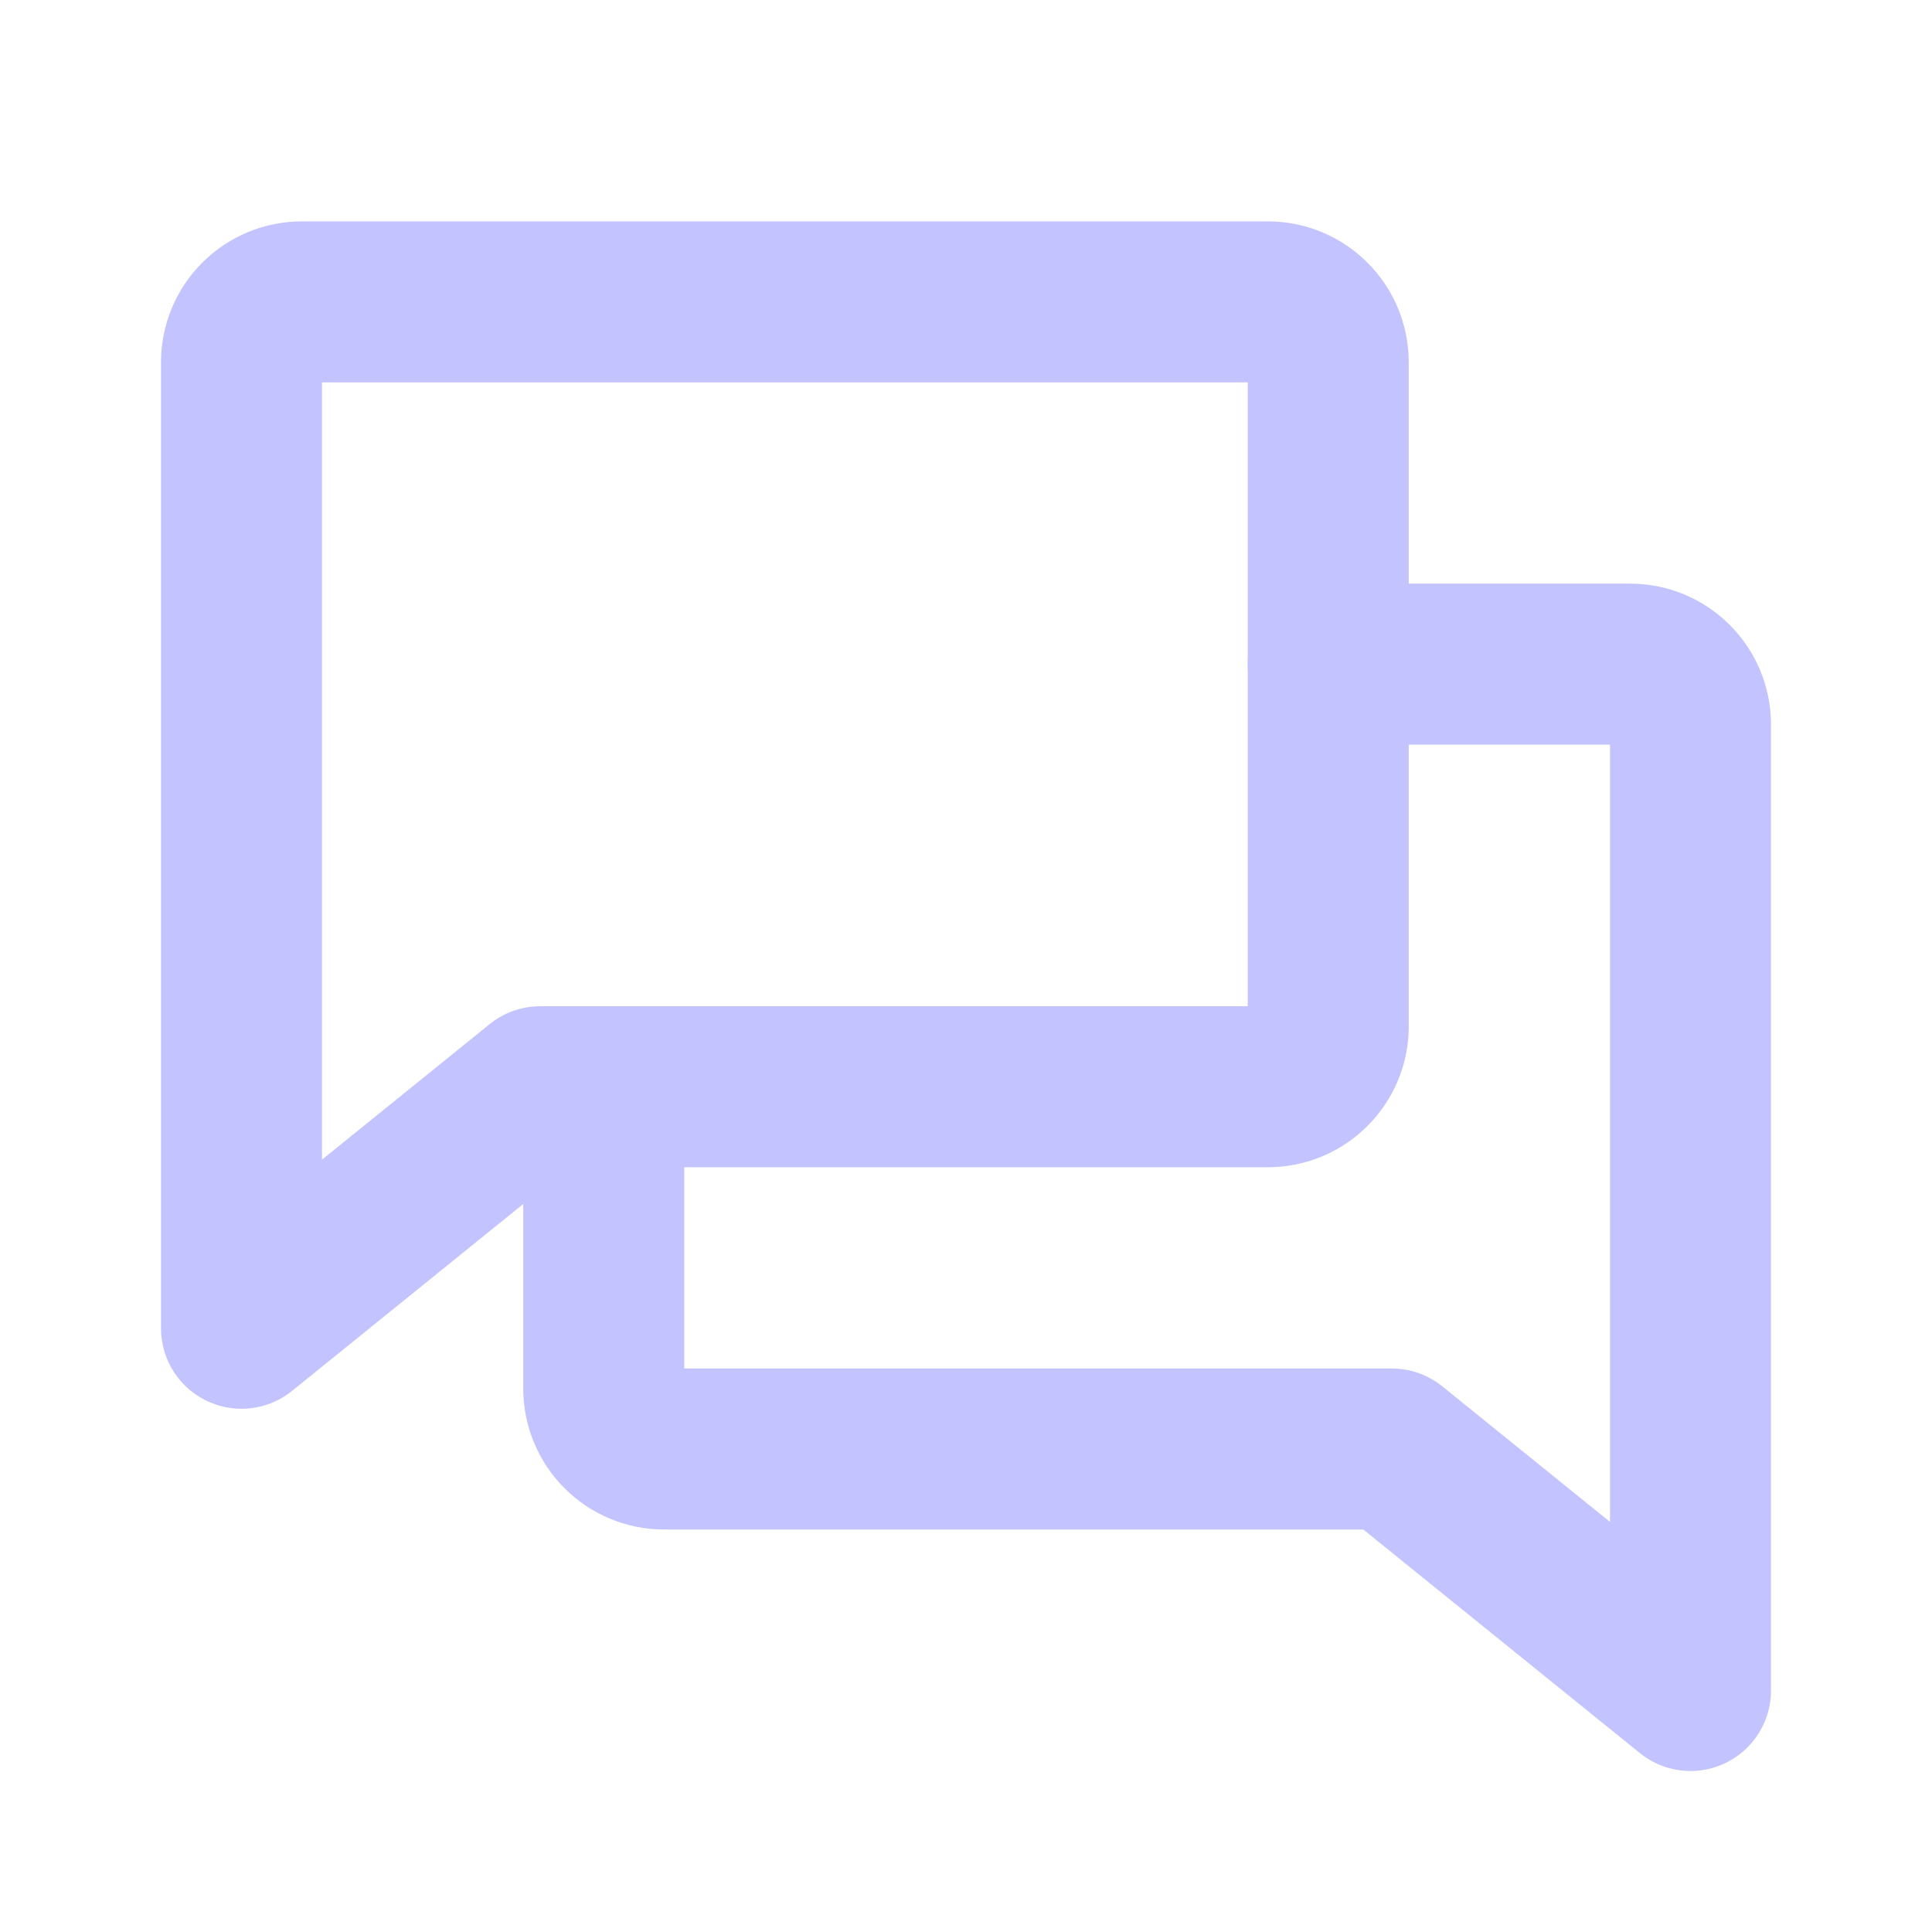
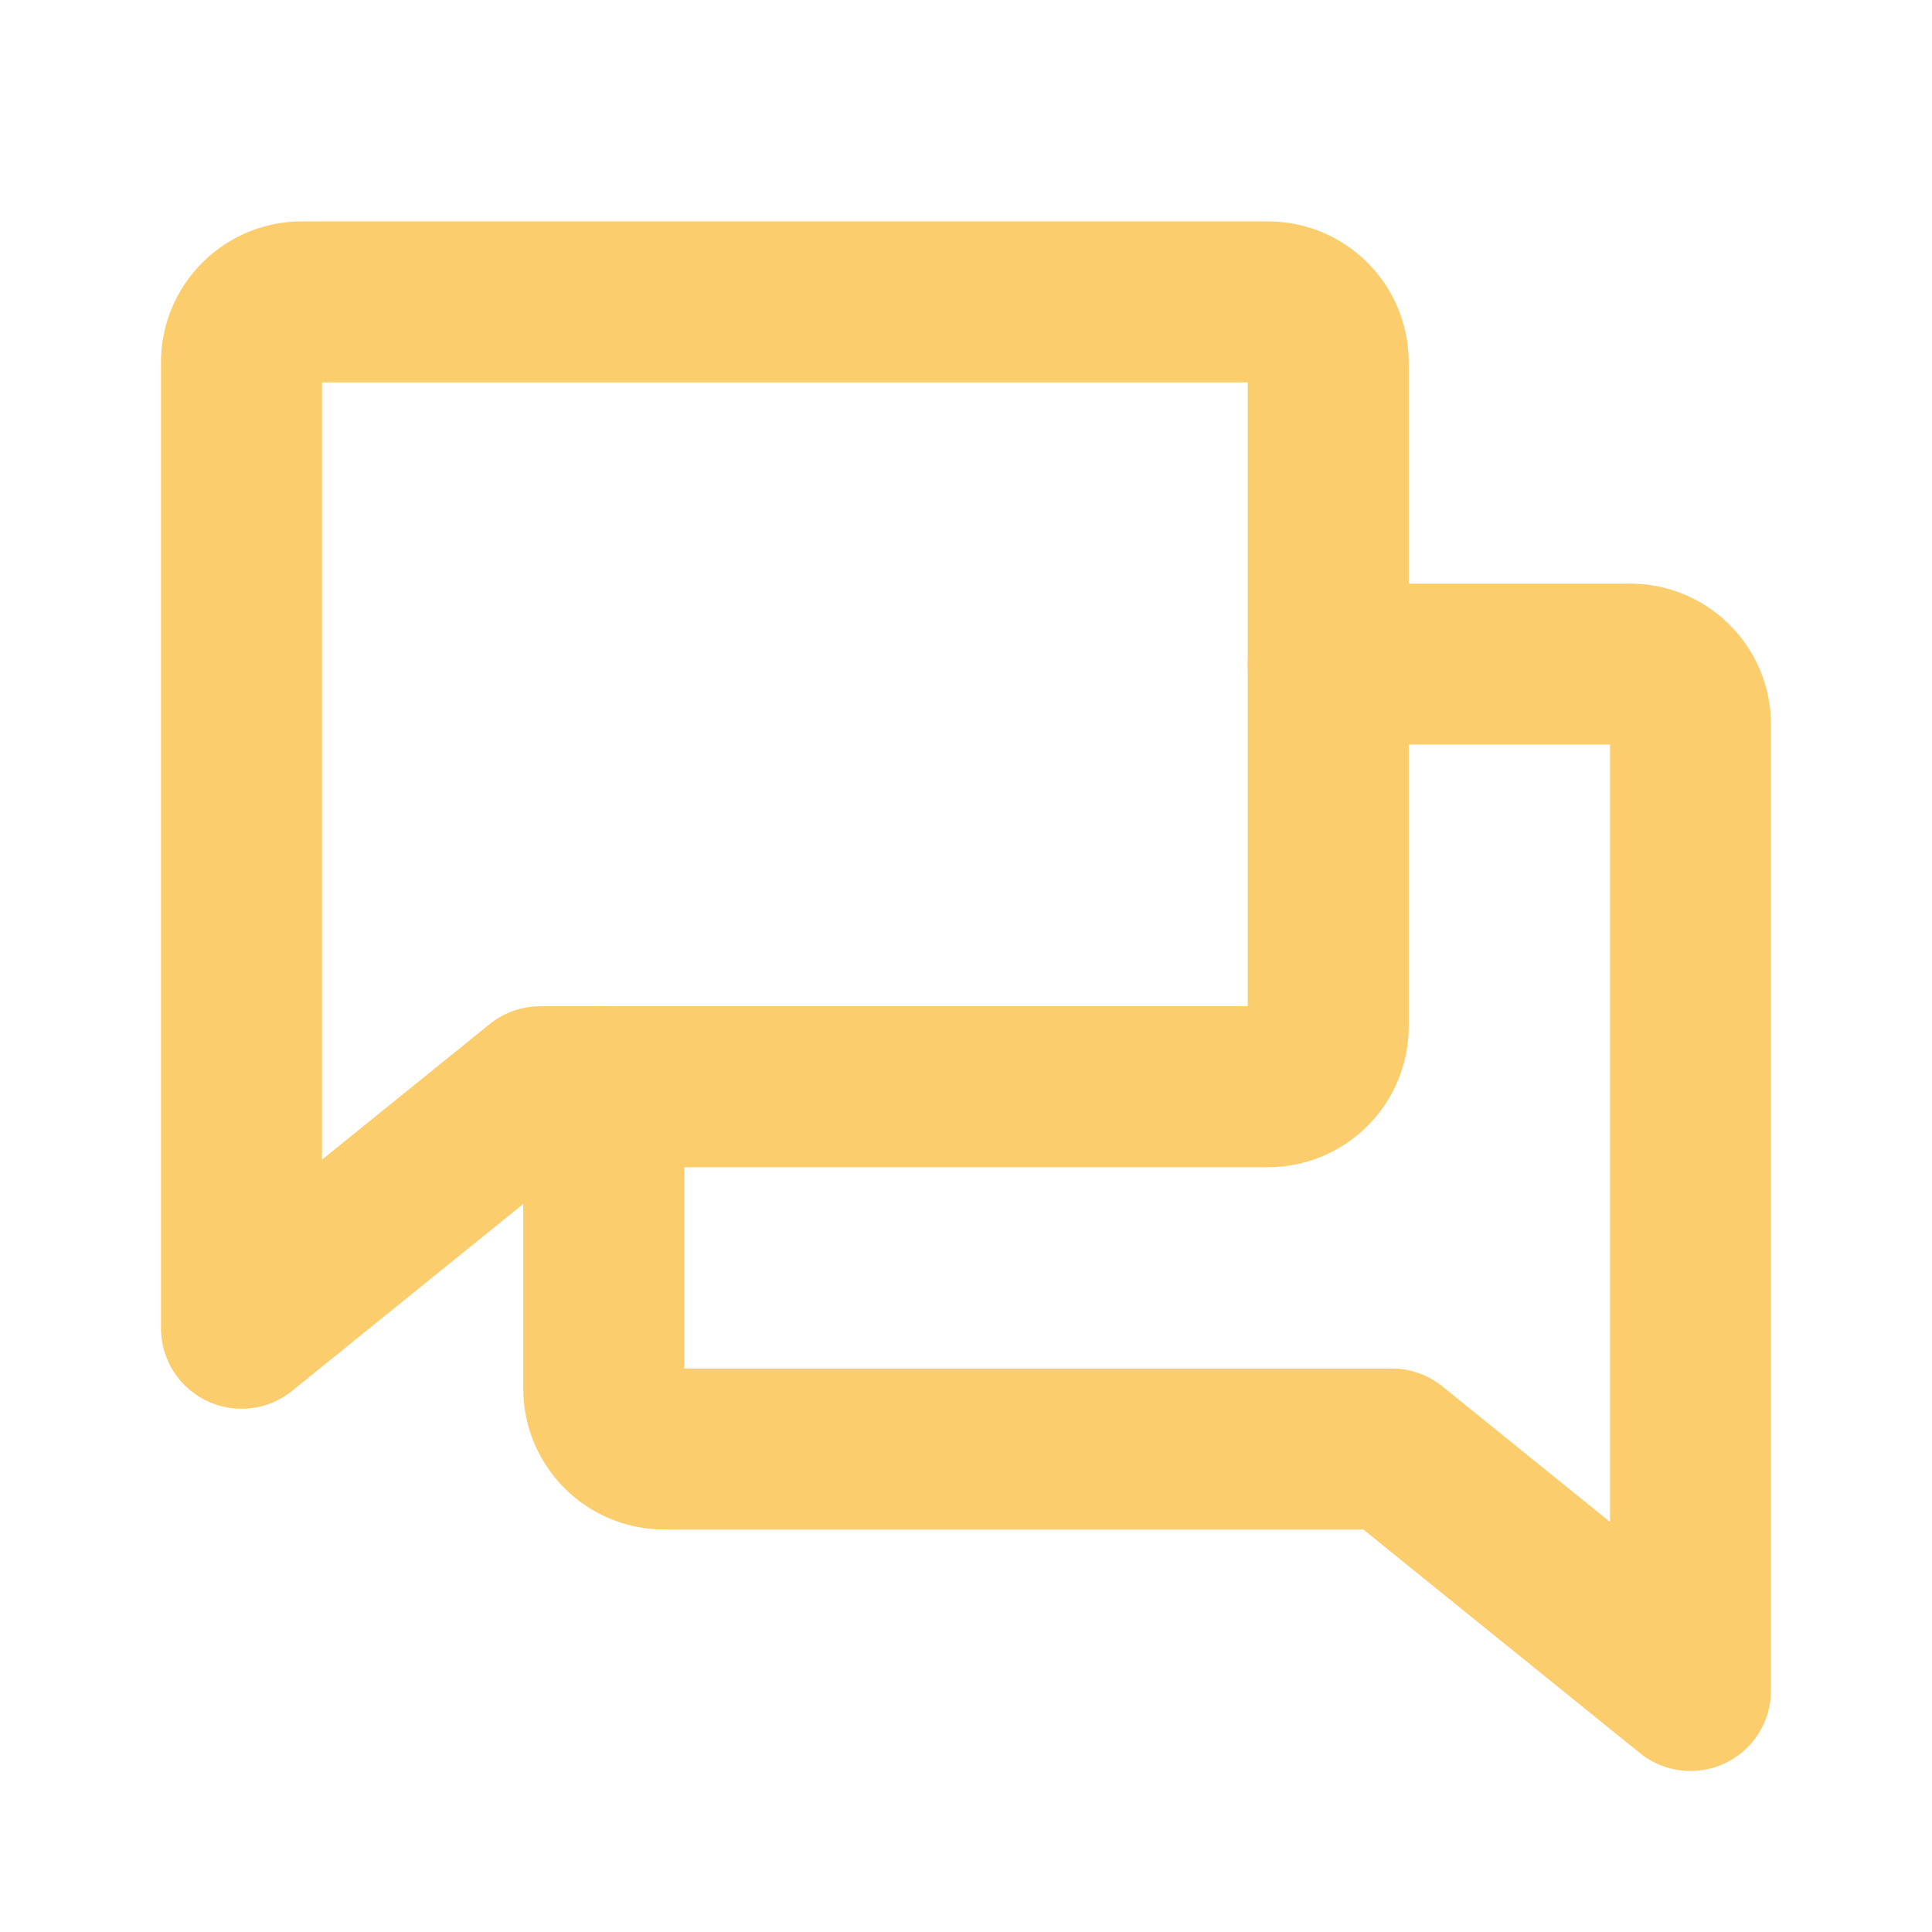
<svg xmlns="http://www.w3.org/2000/svg" width="24" height="24" viewBox="0 0 24 24" fill="none">
-   <path d="M6.711 13.5L3 16.5V4.5C3 4.301 3.079 4.11 3.22 3.97C3.36 3.829 3.551 3.75 3.75 3.75H15.75C15.949 3.75 16.14 3.829 16.28 3.97C16.421 4.11 16.5 4.301 16.5 4.5V12.75C16.5 12.949 16.421 13.14 16.28 13.28C16.14 13.421 15.949 13.5 15.75 13.5H6.711Z" stroke="#C3C3FF" stroke-width="2" stroke-linecap="round" stroke-linejoin="round" />
-   <path d="M7.5 13.5V17.25C7.5 17.449 7.579 17.64 7.72 17.78C7.86 17.921 8.051 18 8.25 18H17.289L21 21V9C21 8.801 20.921 8.61 20.78 8.47C20.64 8.329 20.449 8.25 20.25 8.25H16.5" stroke="#C3C3FF" stroke-width="2" stroke-linecap="round" stroke-linejoin="round" />
+   <path d="M6.711 13.5L3 16.5V4.5C3 4.301 3.079 4.11 3.22 3.97C3.36 3.829 3.551 3.75 3.75 3.75H15.75C15.949 3.75 16.14 3.829 16.28 3.97C16.421 4.11 16.5 4.301 16.5 4.5V12.75C16.5 12.949 16.421 13.14 16.28 13.28C16.14 13.421 15.949 13.5 15.75 13.5H6.711Z" stroke="#FCCD6C" stroke-width="2" stroke-linecap="round" stroke-linejoin="round" />
+   <path d="M7.5 13.5V17.25C7.5 17.449 7.579 17.64 7.72 17.78C7.86 17.921 8.051 18 8.25 18H17.289L21 21V9C21 8.801 20.921 8.61 20.78 8.47C20.64 8.329 20.449 8.25 20.25 8.25H16.5" stroke="#FCCD6C" stroke-width="2" stroke-linecap="round" stroke-linejoin="round" />
</svg>
